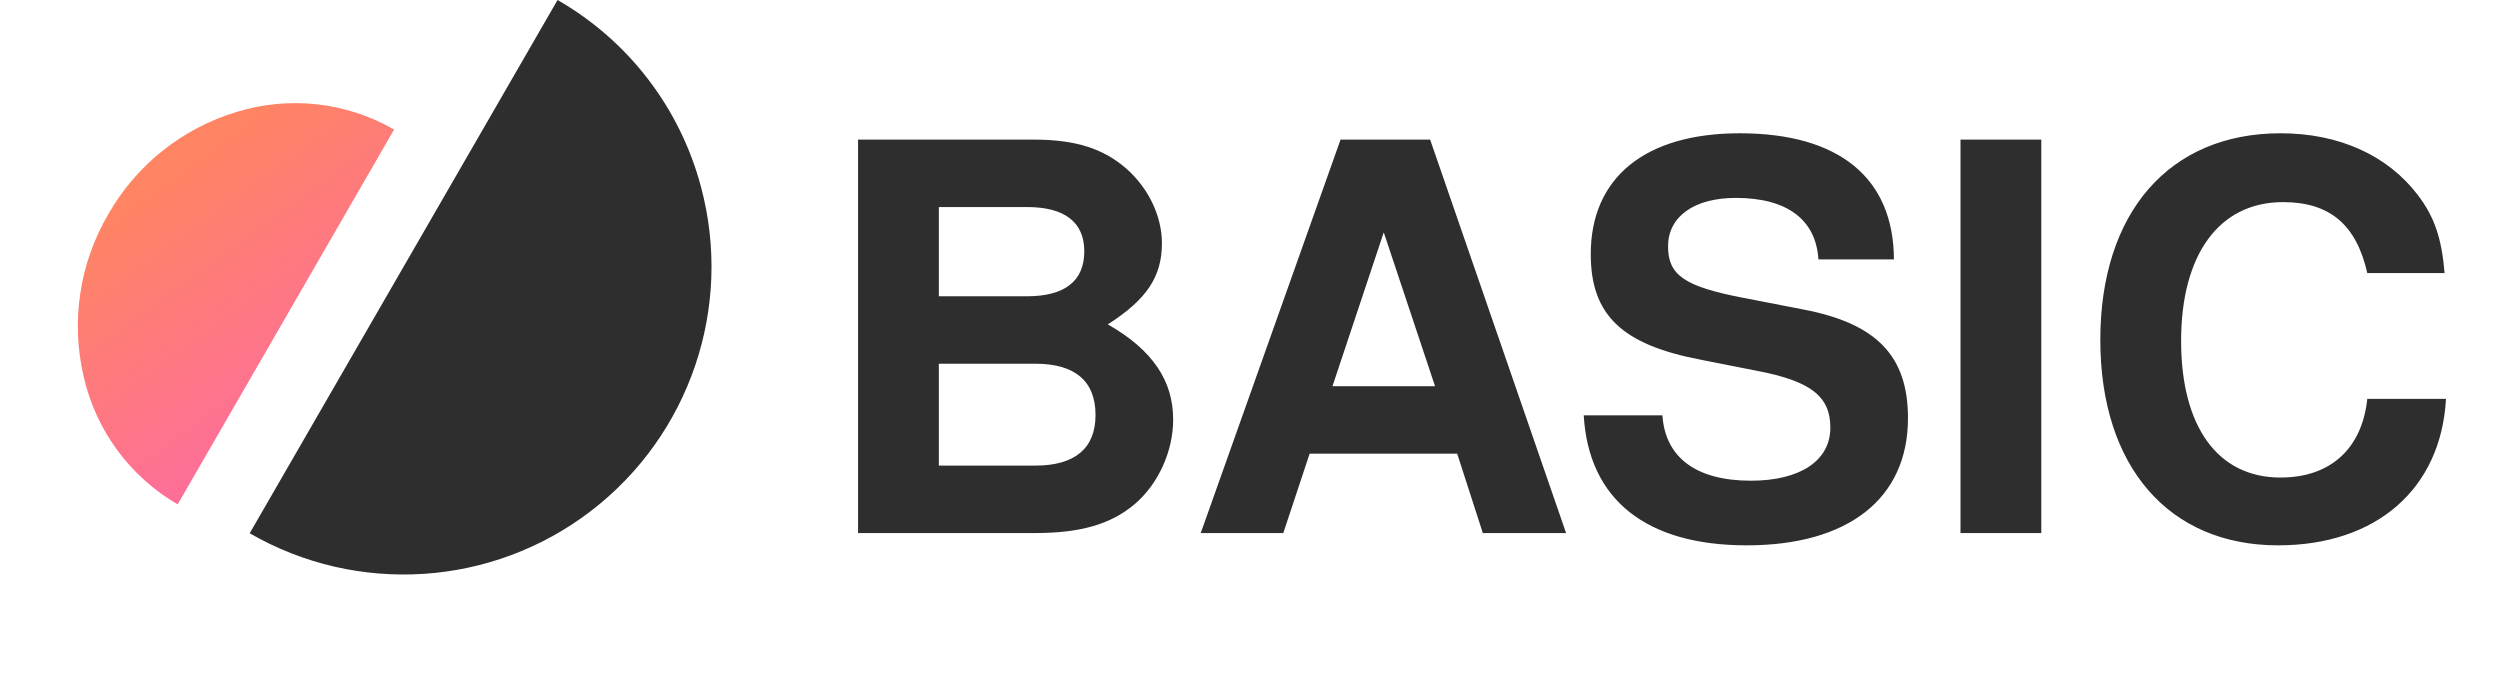
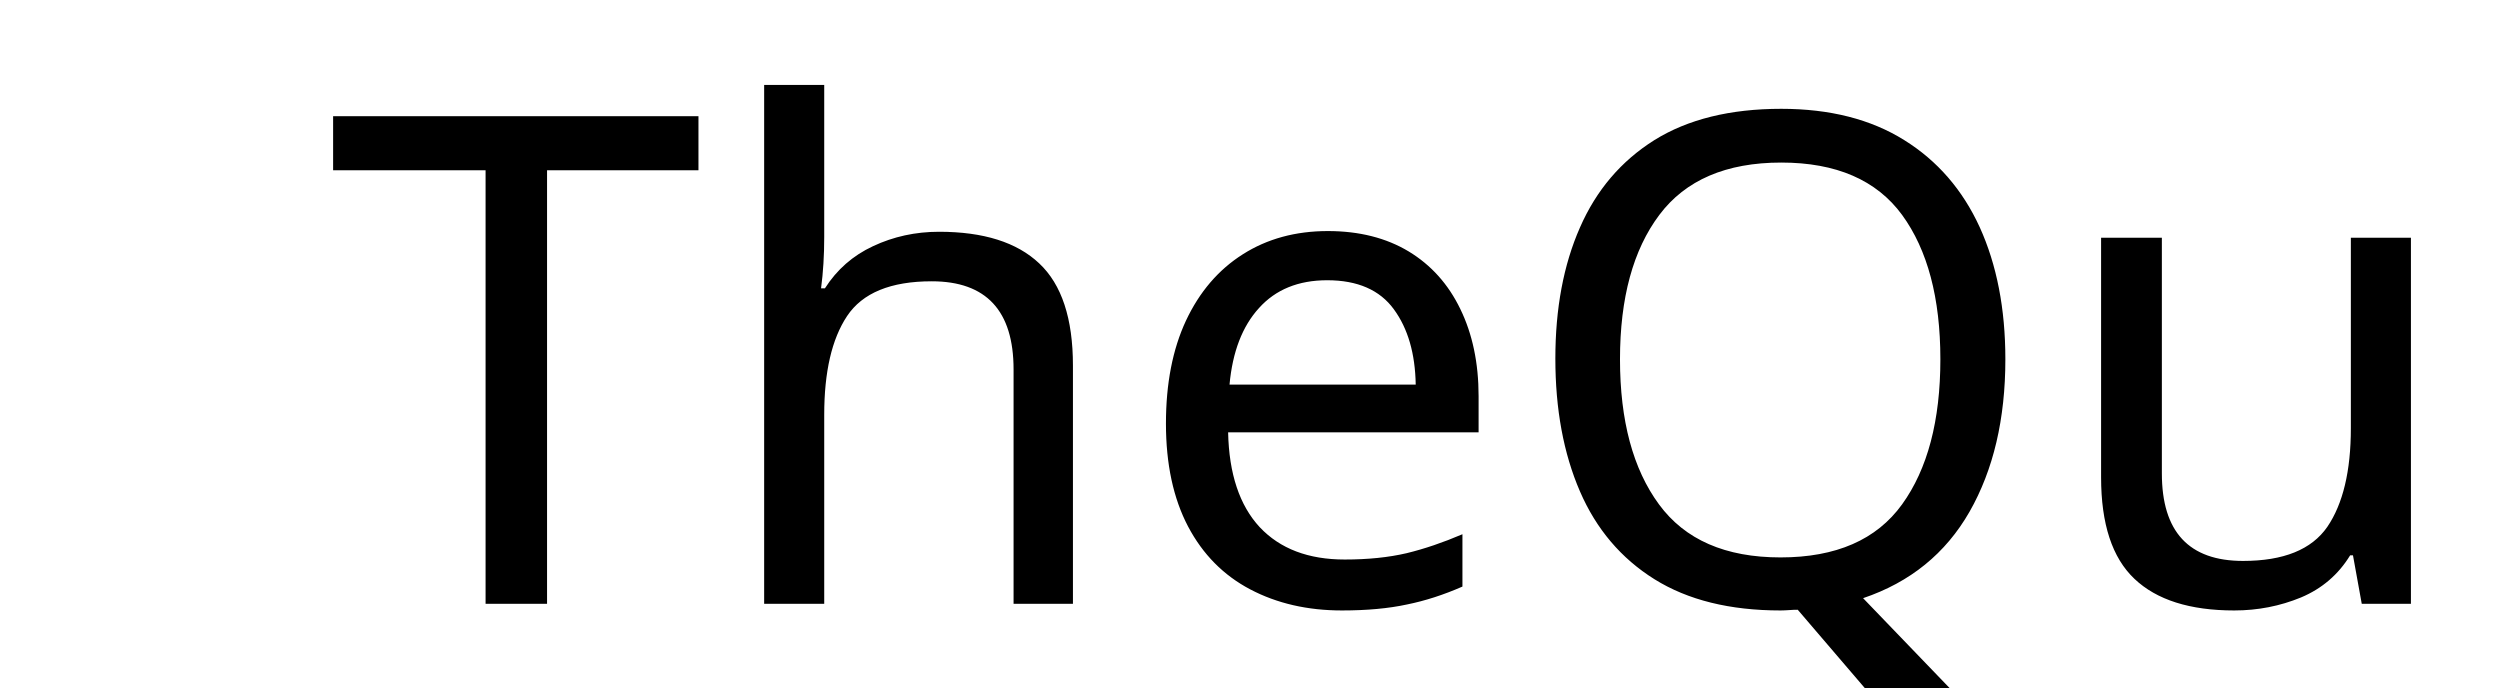
- <svg xmlns="http://www.w3.org/2000/svg" width="111.196" height="30.566" viewBox="0 0 111.196 30.566">
-   <defs>
-     <linearGradient id="linear-gradient" x1="0.5" x2="1.275" y2="0.725" gradientUnits="objectBoundingBox">
-       <stop offset="0" stop-color="#fe8464" />
-       <stop offset="1" stop-color="#fe6e9a" />
+ <svg xmlns="http://www.w3.org/2000/svg" id="svg15" version="1.1" viewBox="0 0 111.196 30.566" height="30.566" width="111.196">
+   <defs id="defs7">
+     <linearGradient gradientUnits="objectBoundingBox" y2="0.725" x2="1.275" x1="0.5" id="linear-gradient">
+       <stop id="stop2" stop-color="#fe8464" offset="0" />
+       <stop id="stop4" stop-color="#fe6e9a" offset="1" />
    </linearGradient>
  </defs>
-   <g id="Group_2" data-name="Group 2" transform="translate(-372.804 -44.291)">
-     <text id="BASIC" transform="translate(409 68)" fill="#2e2e2e" font-size="24" font-family="Helvetica-Bold, Helvetica" font-weight="700">
-       <tspan x="0" y="0">BASIC</tspan>
-     </text>
-     <path id="Subtraction_1" data-name="Subtraction 1" d="M9.126,19.253h0a8.835,8.835,0,0,1-6.453-2.82A9.835,9.835,0,0,1,0,9.626,9.835,9.835,0,0,1,2.673,2.82,8.835,8.835,0,0,1,9.126,0V19.252Z" transform="translate(382.43 45.489) rotate(30)" fill="url(#linear-gradient)" />
-     <path id="Subtraction_2" data-name="Subtraction 2" d="M13.694,0h0A13.694,13.694,0,0,0,4.011,23.377a13.6,13.6,0,0,0,9.683,4.011V0Z" transform="translate(395.769 74.857) rotate(-150)" fill="#2e2e2e" />
-   </g>
+   <text id="text23" y="26.857" x="14.519" style="font-style:normal;font-variant:normal;font-weight:normal;font-stretch:normal;font-size:30.381px;line-height:1.25;font-family:'Agency FB';-inkscape-font-specification:'Agency FB';letter-spacing:0px;word-spacing:0px;fill:#000000;fill-opacity:1;stroke:none;stroke-width:0.76" xml:space="preserve">
+     <tspan style="stroke-width:0.76" y="26.857" x="14.519" id="tspan21">TheQuaX</tspan>
+   </text>
</svg>
